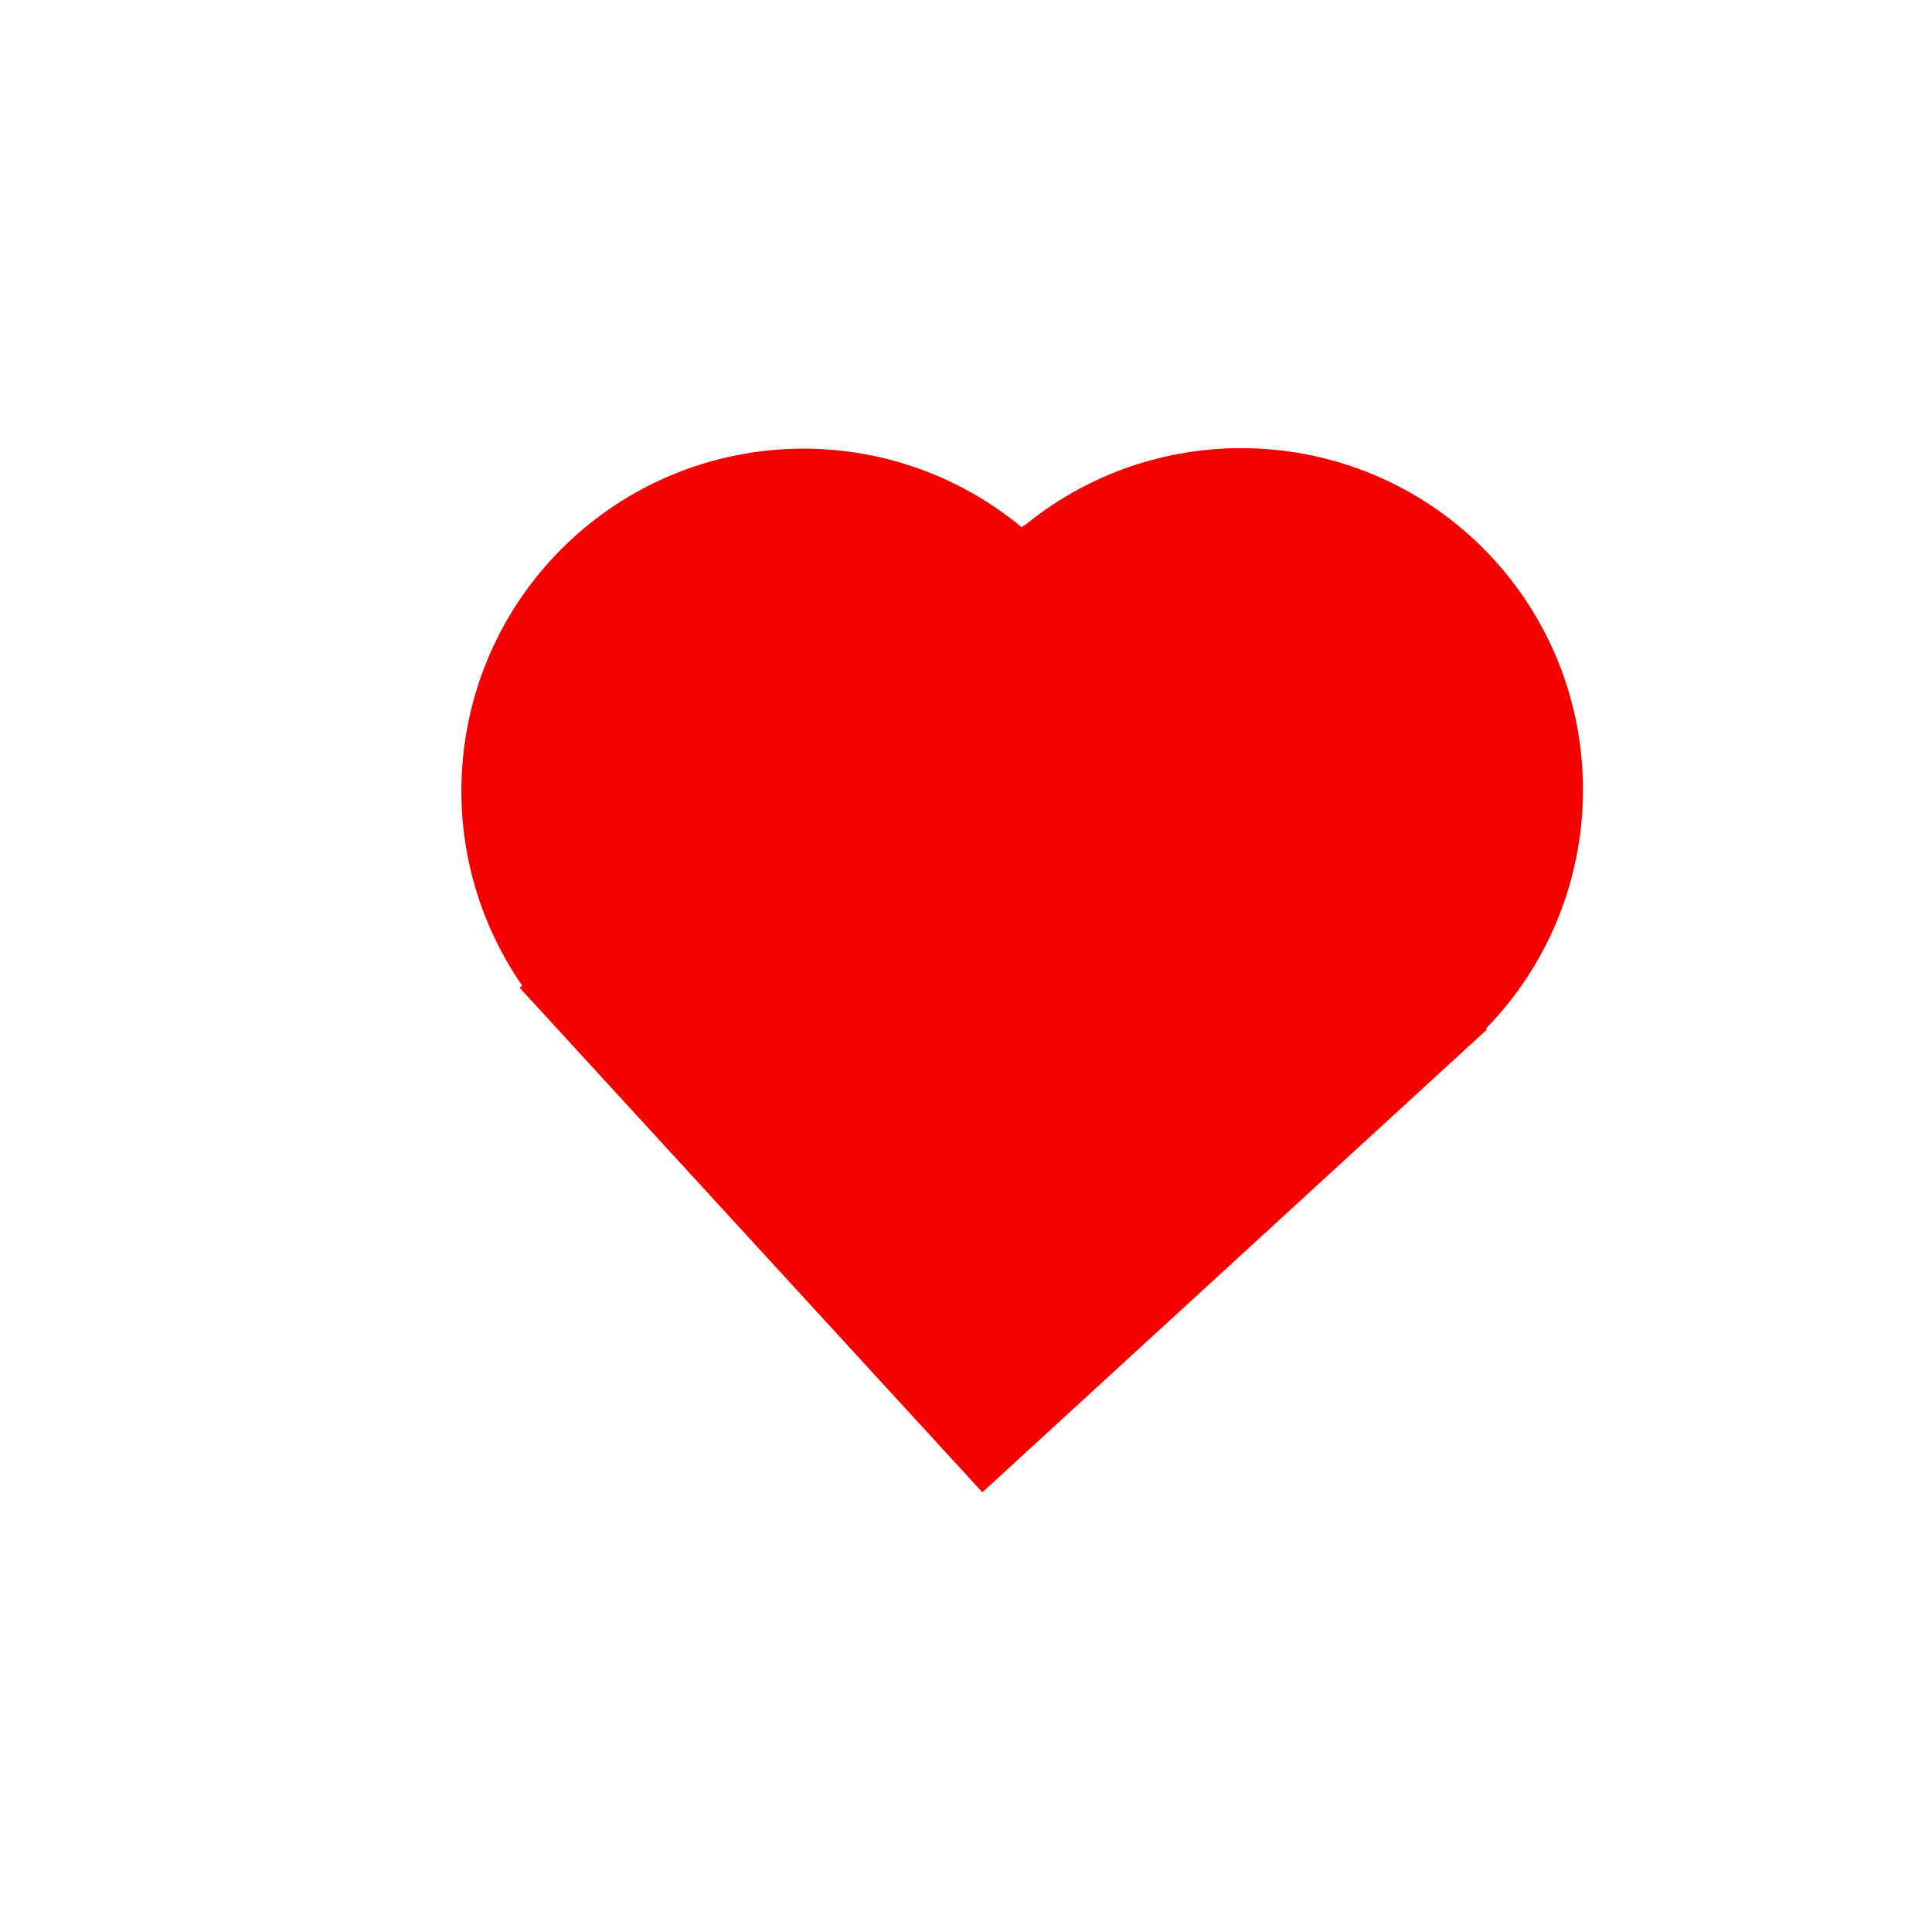
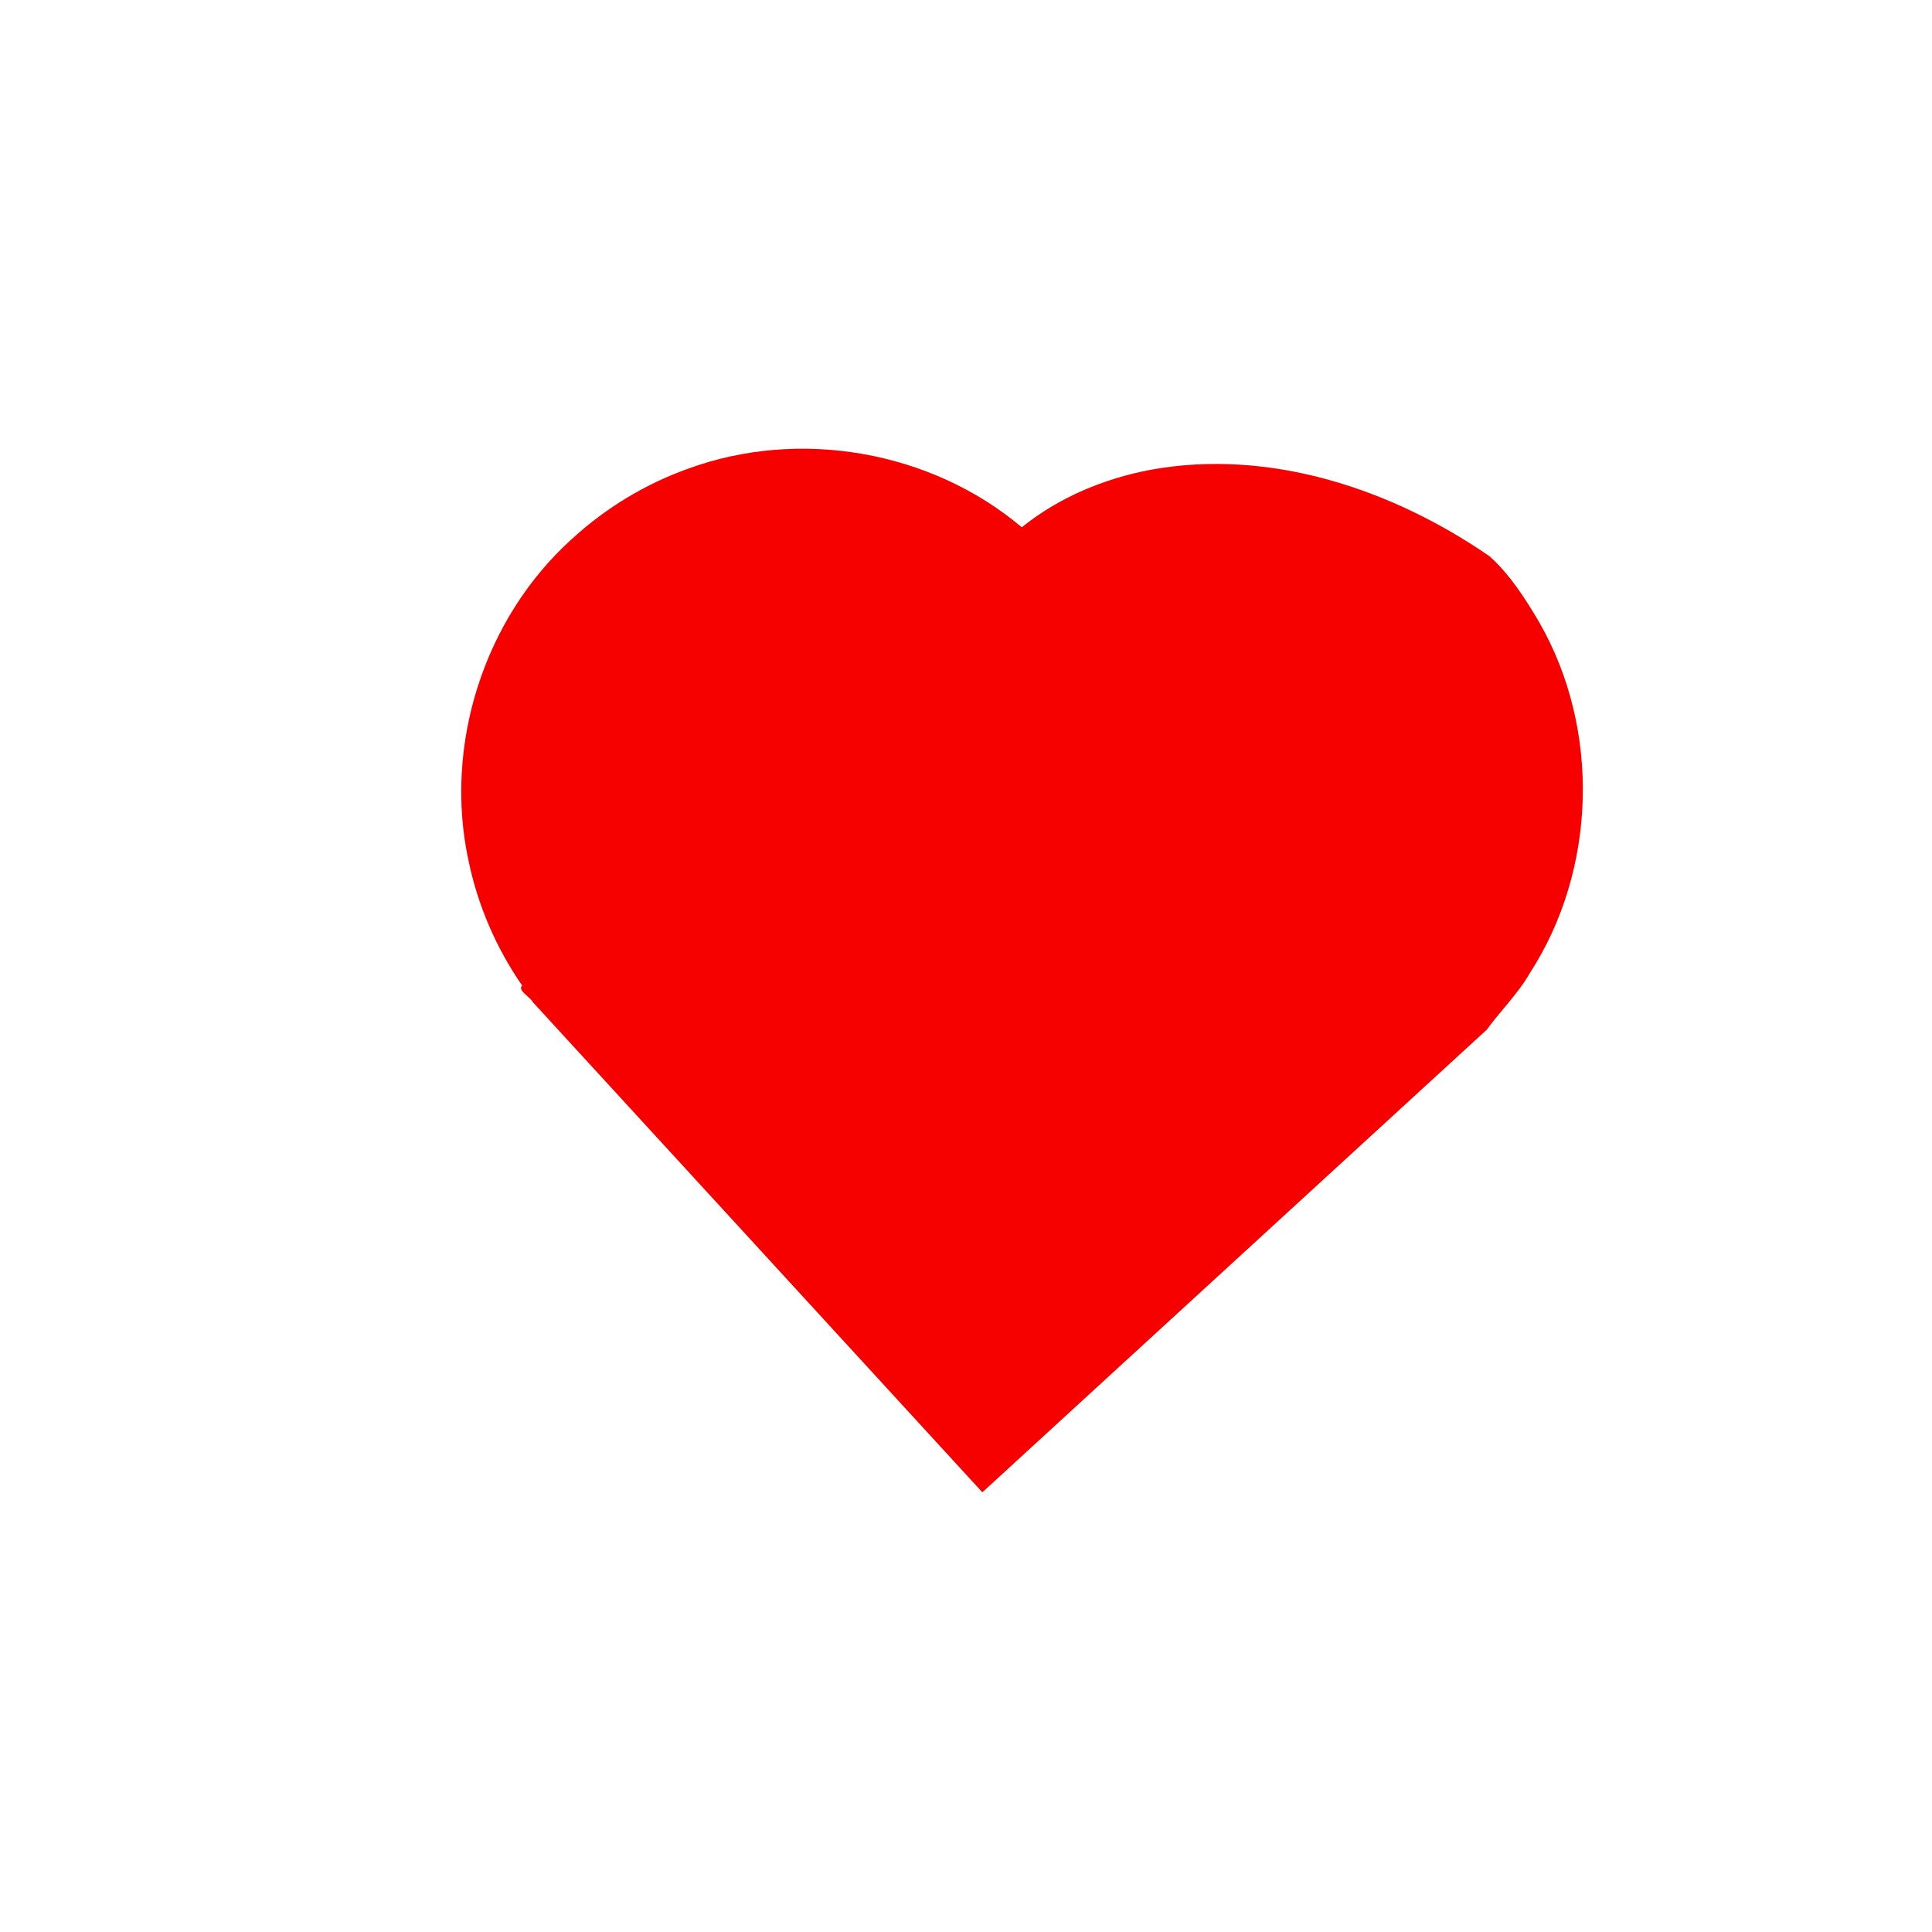
<svg xmlns="http://www.w3.org/2000/svg" version="1.1" viewBox="0 0 100.0 100.0" id="svg2" width="28.222mm" height="28.222mm">
  <defs id="defs4" />
  <g id="layer1" style="display:inline">
-     <path id="rect1" style="fill:#f60000;fill-opacity:1;stroke:none;stroke-width:0.938" d="m 29.618,27.881 a 17.717,17.717 0 0 0 -2.593,23.128 l -0.128,0.118 1.639,1.787 22.31,24.327 25.376,-23.272 0.74,-0.678 -0.048,-0.053 A 17.717,17.717 0 0 0 77.304,28.936 17.717,17.717 0 0 0 53.032,27.198 l -0.02,-0.022 -0.126,0.115 a 17.717,17.717 0 0 0 -23.269,0.589 z" />
+     <path id="rect1" style="fill:#f60000;fill-opacity:1;stroke:none;stroke-width:0.938" d="m 29.618,27.881 c -4.57,4.112 -6.673,10.71 -5.358,16.71 0.481,2.295 1.43,4.49 2.765,6.418 -0.257,0.269 0.419,0.579 0.558,0.866 7.754,8.455 15.508,16.911 23.263,25.366 8.705,-7.983 17.41,-15.967 26.115,-23.95 0.637,-0.892 1.623,-1.868 2.221,-2.92 3.466,-5.35 3.668,-12.592 0.509,-18.128 -0.725,-1.234 -1.518,-2.48 -2.582,-3.442 -5.048,-3.488 -11.388,-5.605 -17.541,-4.487 -2.414,0.454 -4.763,1.429 -6.68,2.979 -4.697,-3.967 -11.522,-5.15 -17.288,-3.027 -2.209,0.791 -4.253,2.03 -5.981,3.616 z" />
  </g>
</svg>
